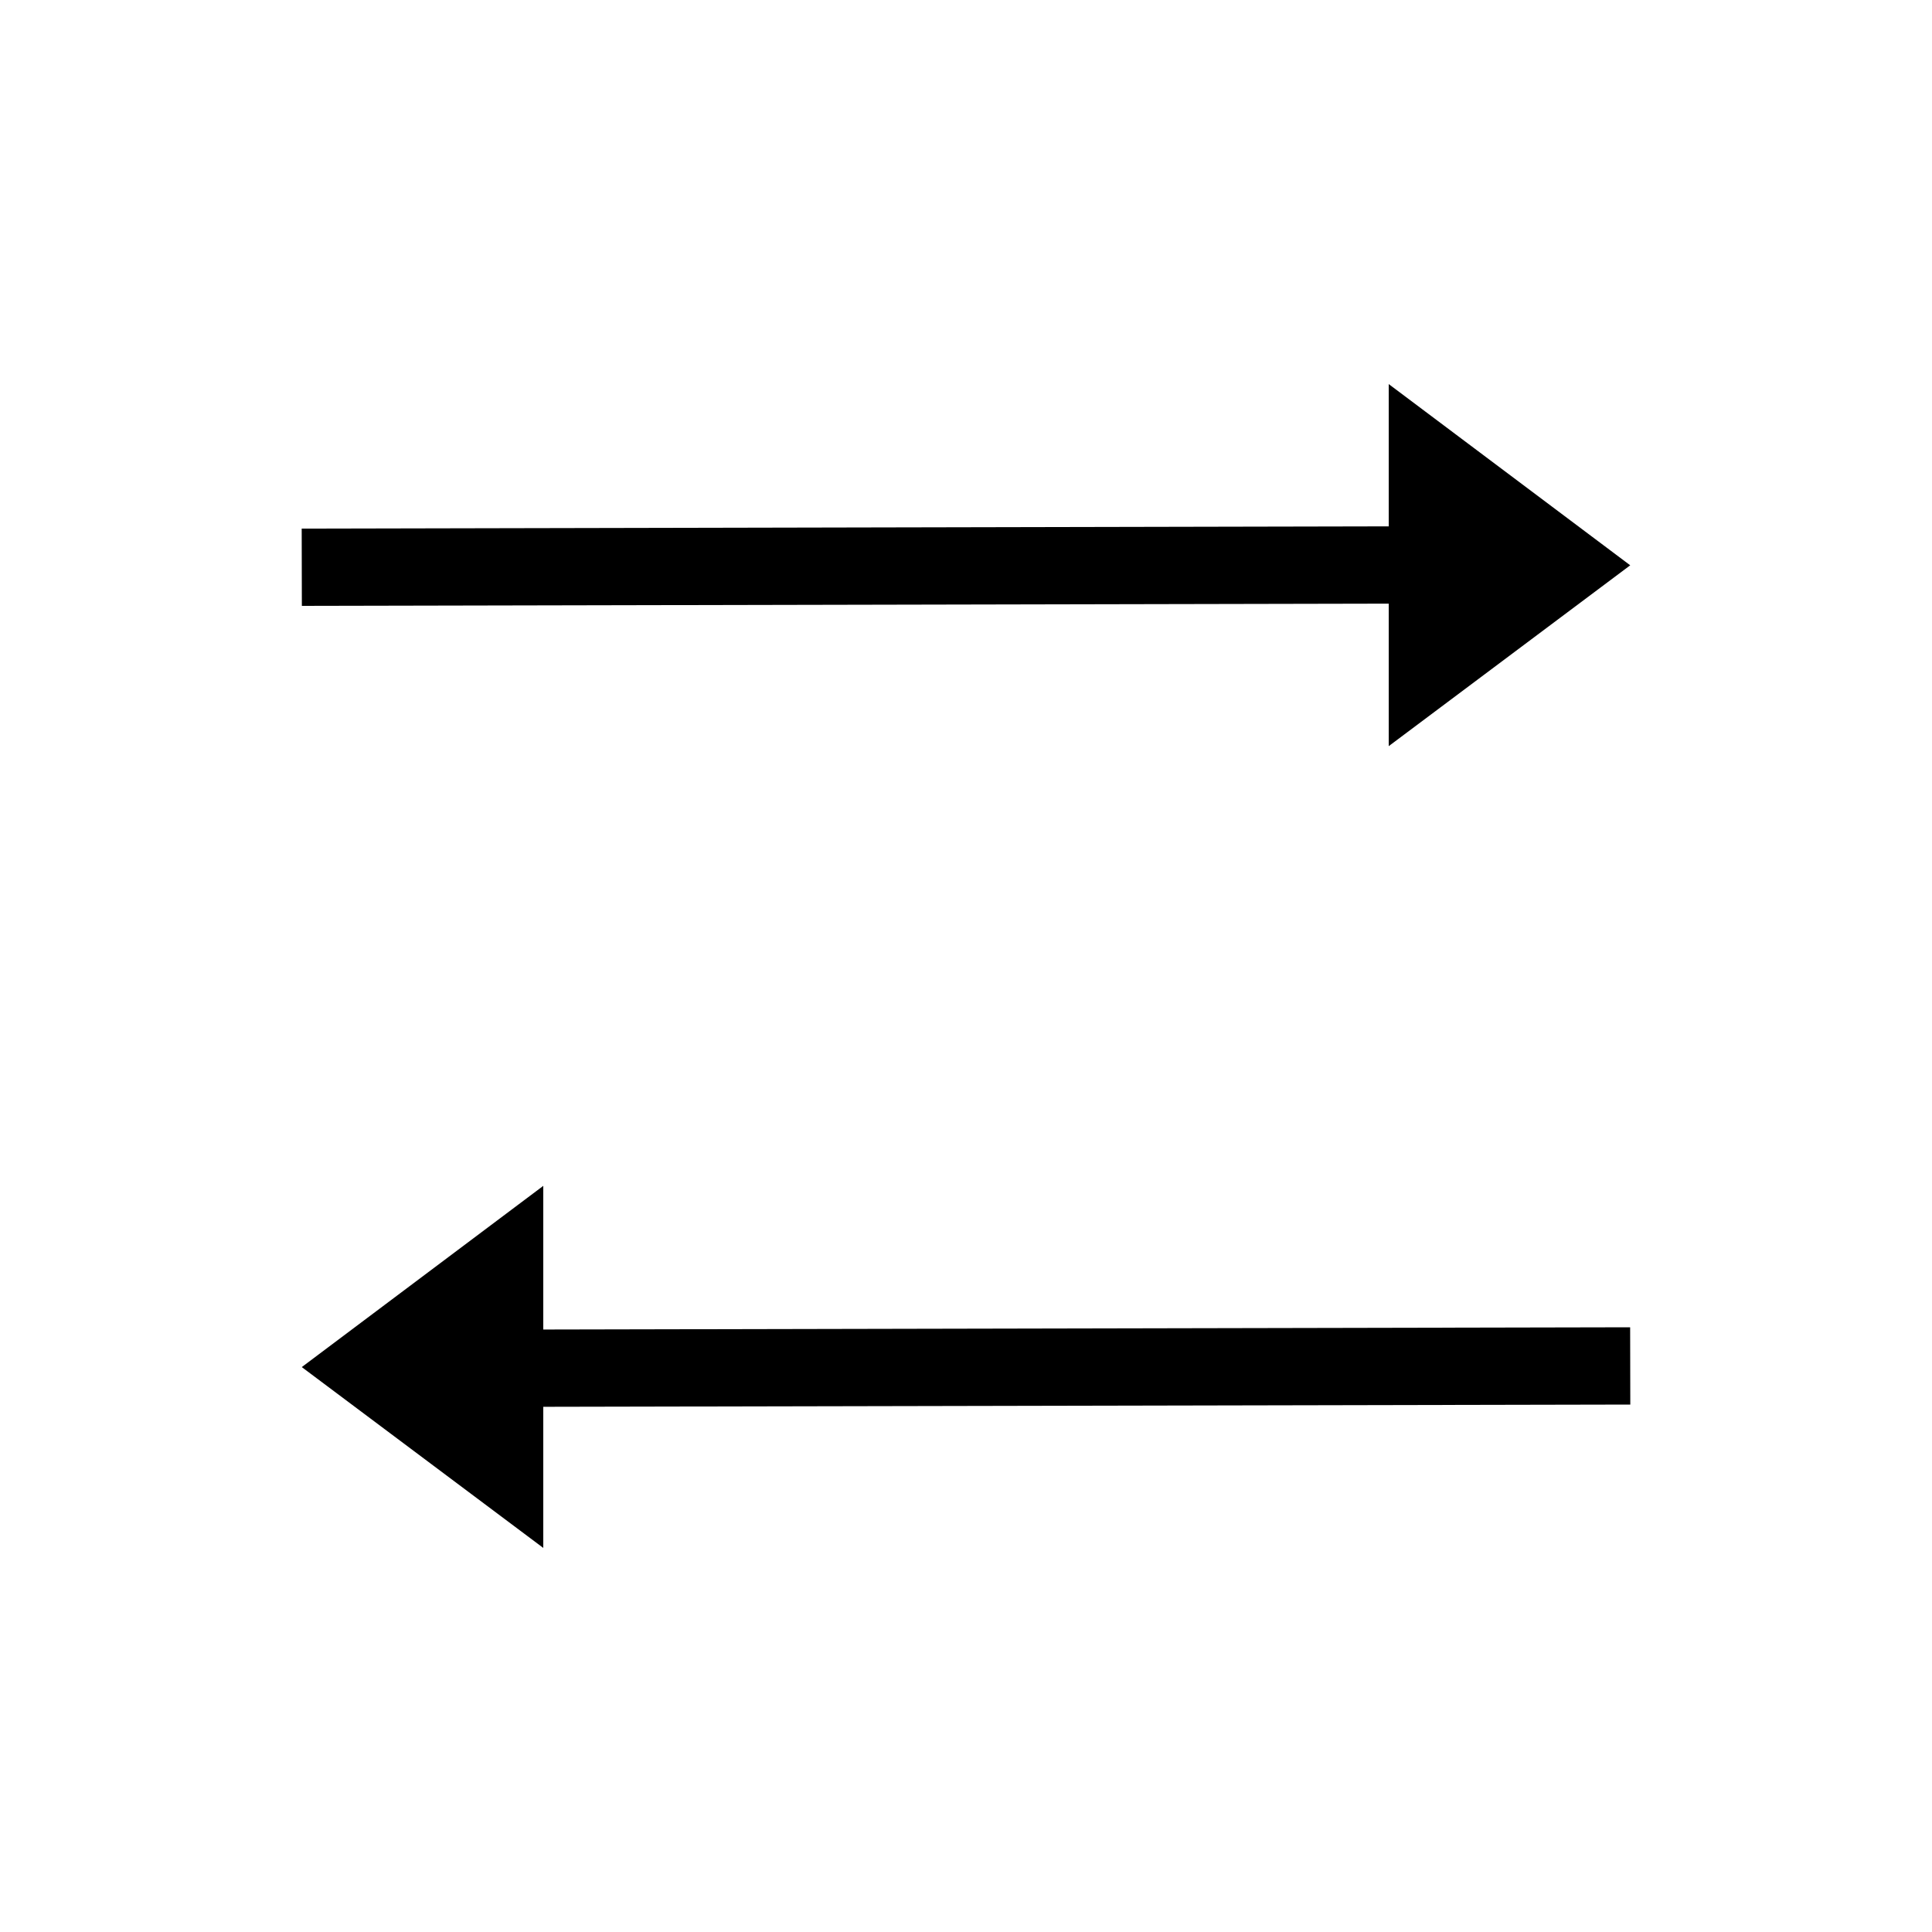
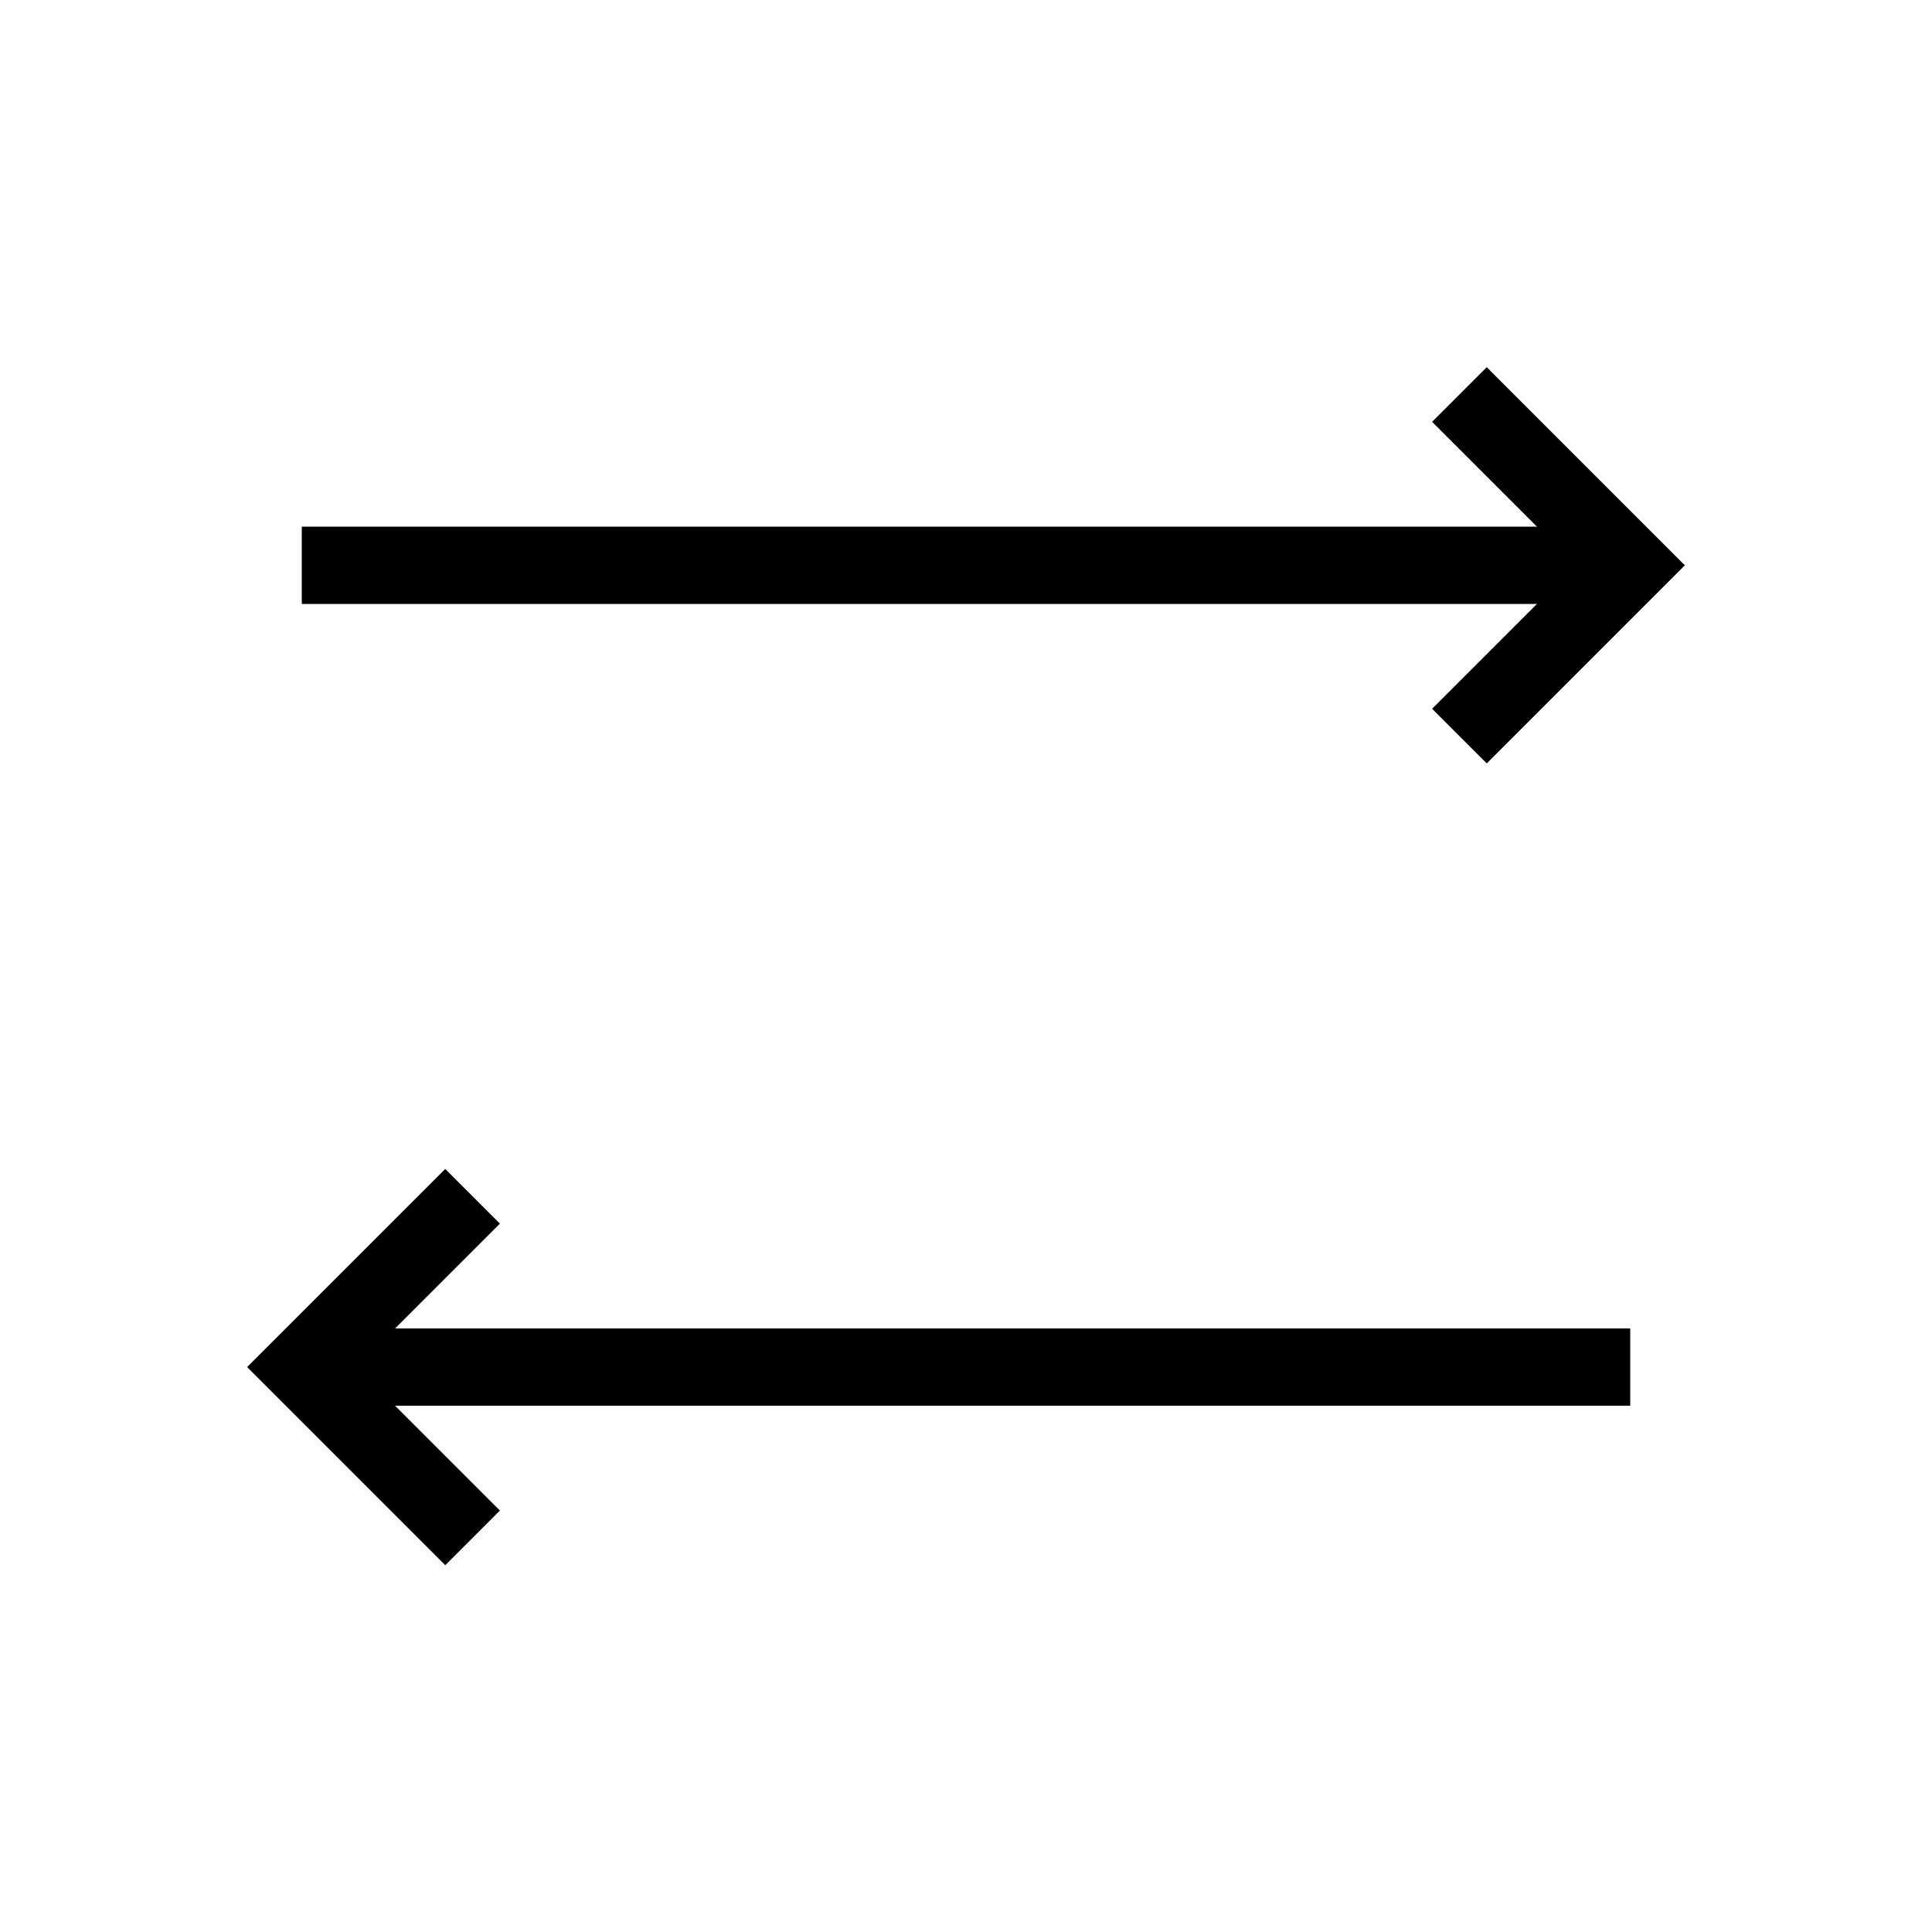
<svg xmlns="http://www.w3.org/2000/svg" viewBox="0 0 50 50" version="1.1">
  <g>
-     <path d="M7.81 35.38L14.06 40.06L14.06 30.69L7.81 35.38Z" stroke="currentColor" stroke-width="0" stroke-opacity="1" fill="currentColor" fill-opacity="1" />
-     <path d="M42.19 14.63L35.94 9.94L35.94 19.31L42.19 14.63Z" stroke="currentColor" stroke-width="0" stroke-opacity="1" fill="currentColor" fill-opacity="1" />
-     <path d="M13.06 35.41L42.19 35.35" stroke="currentColor" stroke-width="2" stroke-opacity="1" fill-opacity="0" />
-     <path d="M7.81 14.68L36.67 14.62" stroke="currentColor" stroke-width="2" stroke-opacity="1" fill-opacity="0" />
+     <path d="M7.81 35.38L42.19 35.38" stroke="currentColor" stroke-width="2" stroke-opacity="1" fill-opacity="0" />
+     <path d="M12.23 30.96L7.81 35.38L12.23 39.8" stroke="currentColor" stroke-width="2" stroke-opacity="1" fill-opacity="0" />
+     <path d="M7.81 14.63L42.19 14.63" stroke="currentColor" stroke-width="2" stroke-opacity="1" fill-opacity="0" />
+     <path d="M37.77 19.05L42.19 14.63L37.77 10.21" stroke="currentColor" stroke-width="2" stroke-opacity="1" fill-opacity="0" />
  </g>
</svg>
